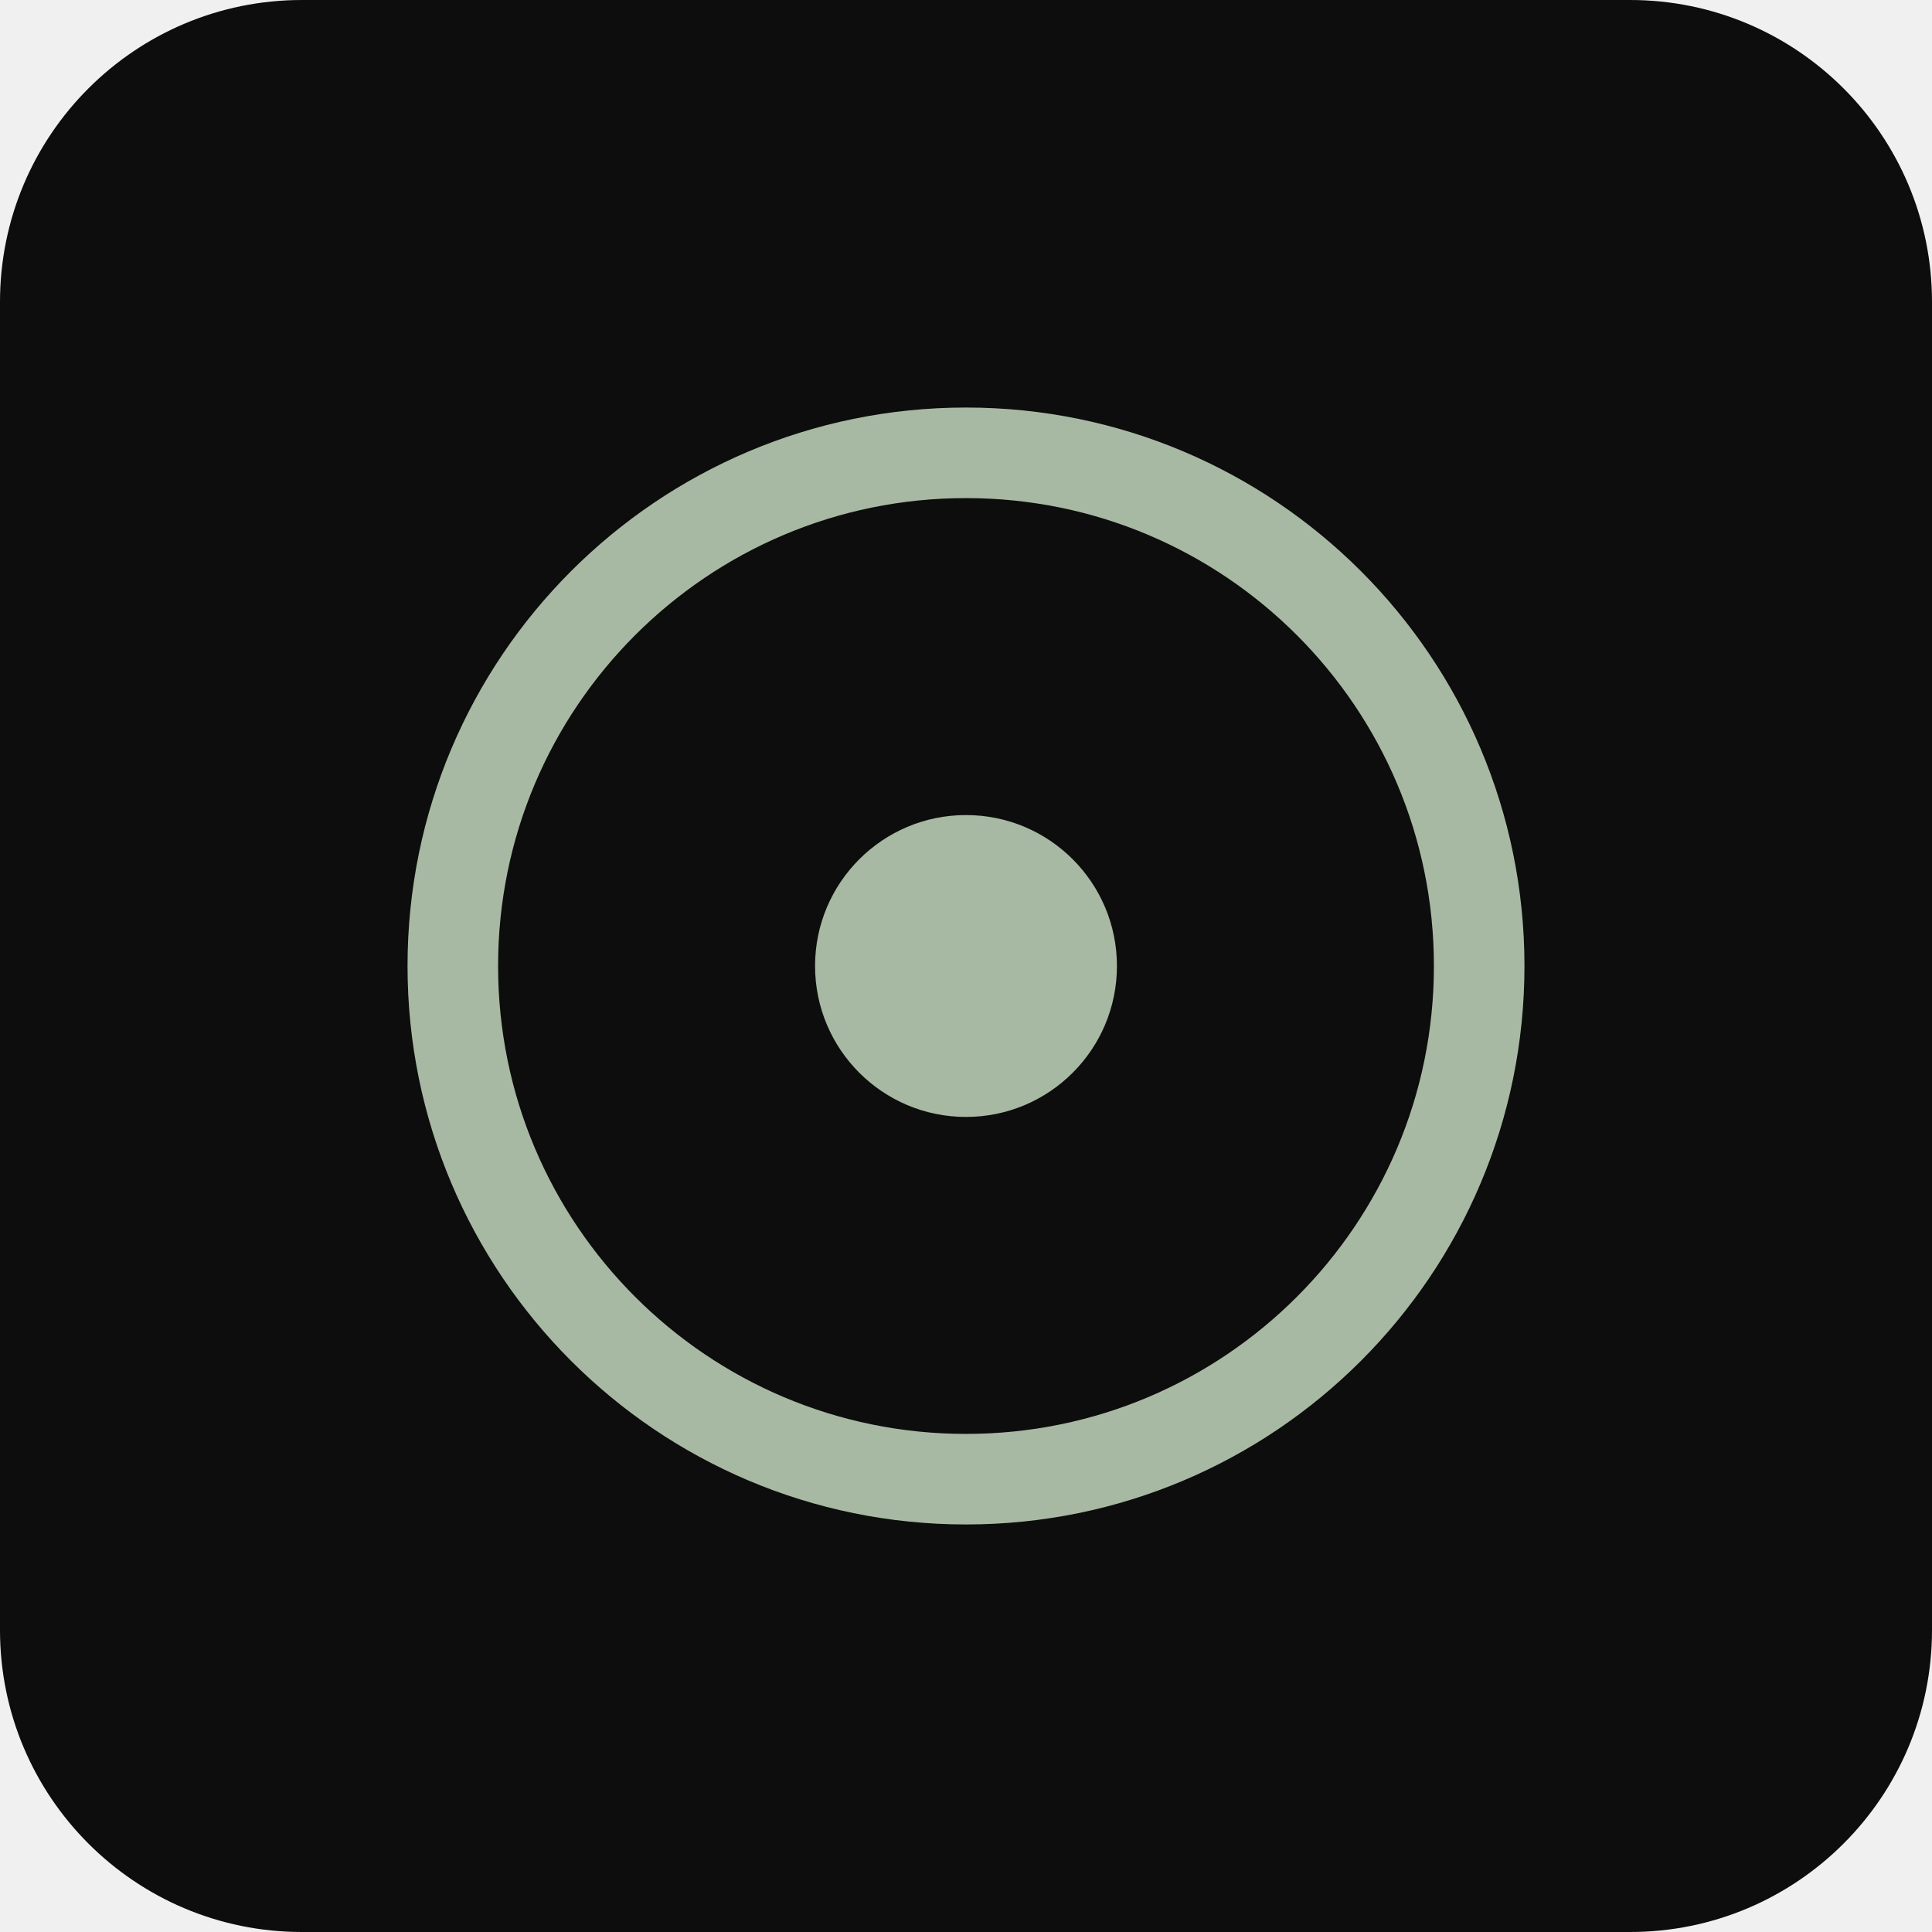
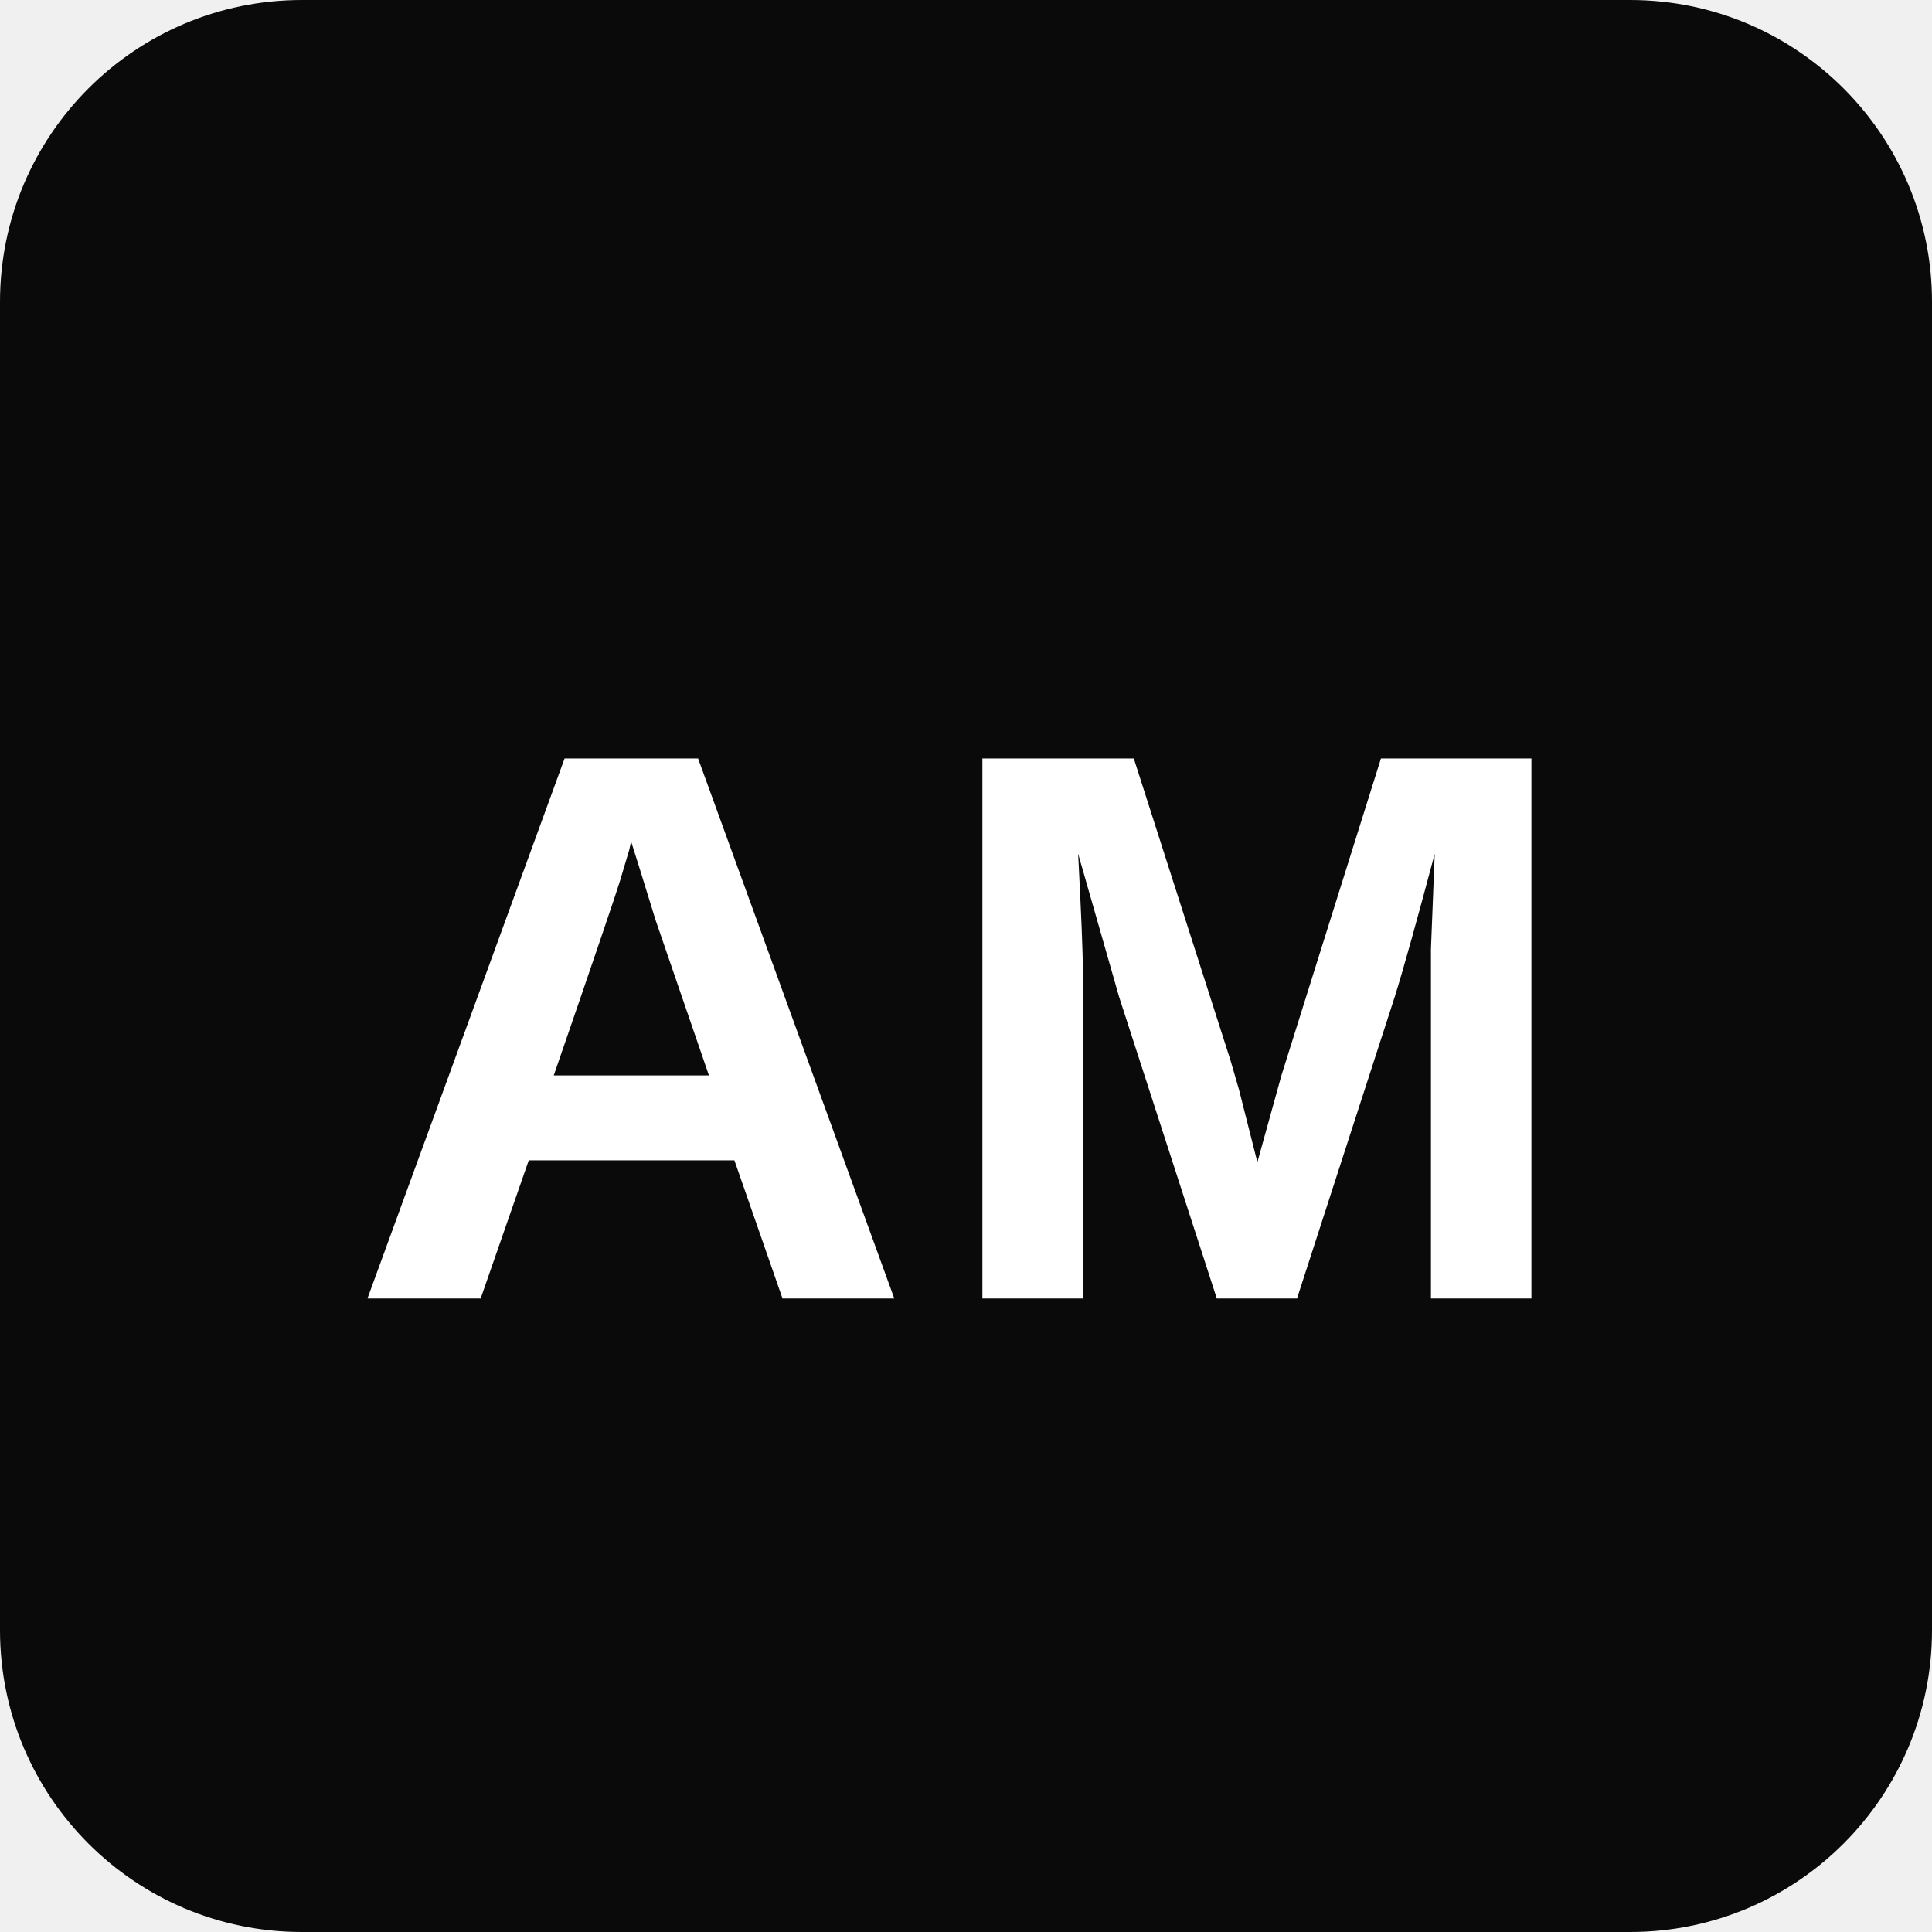
<svg xmlns="http://www.w3.org/2000/svg" width="64" height="64" viewBox="0 0 64 64">
-   <rect width="64" height="64" rx="10" fill="#0D0D0D" />
-   <circle cx="32" cy="32" r="17" fill="none" stroke="#A8B9A3" stroke-width="3" />
-   <circle cx="32" cy="32" r="5" fill="#A8B9A3" />
+   <rect width="64" height="64" rx="10" fill="#0A0A0A" />
+   <text x="32" y="34" text-anchor="middle" dominant-baseline="central" font-family="Barlow, Arial, sans-serif" font-weight="800" font-size="26" letter-spacing="0.5" fill="#FFFFFF">AM</text>
</svg>
